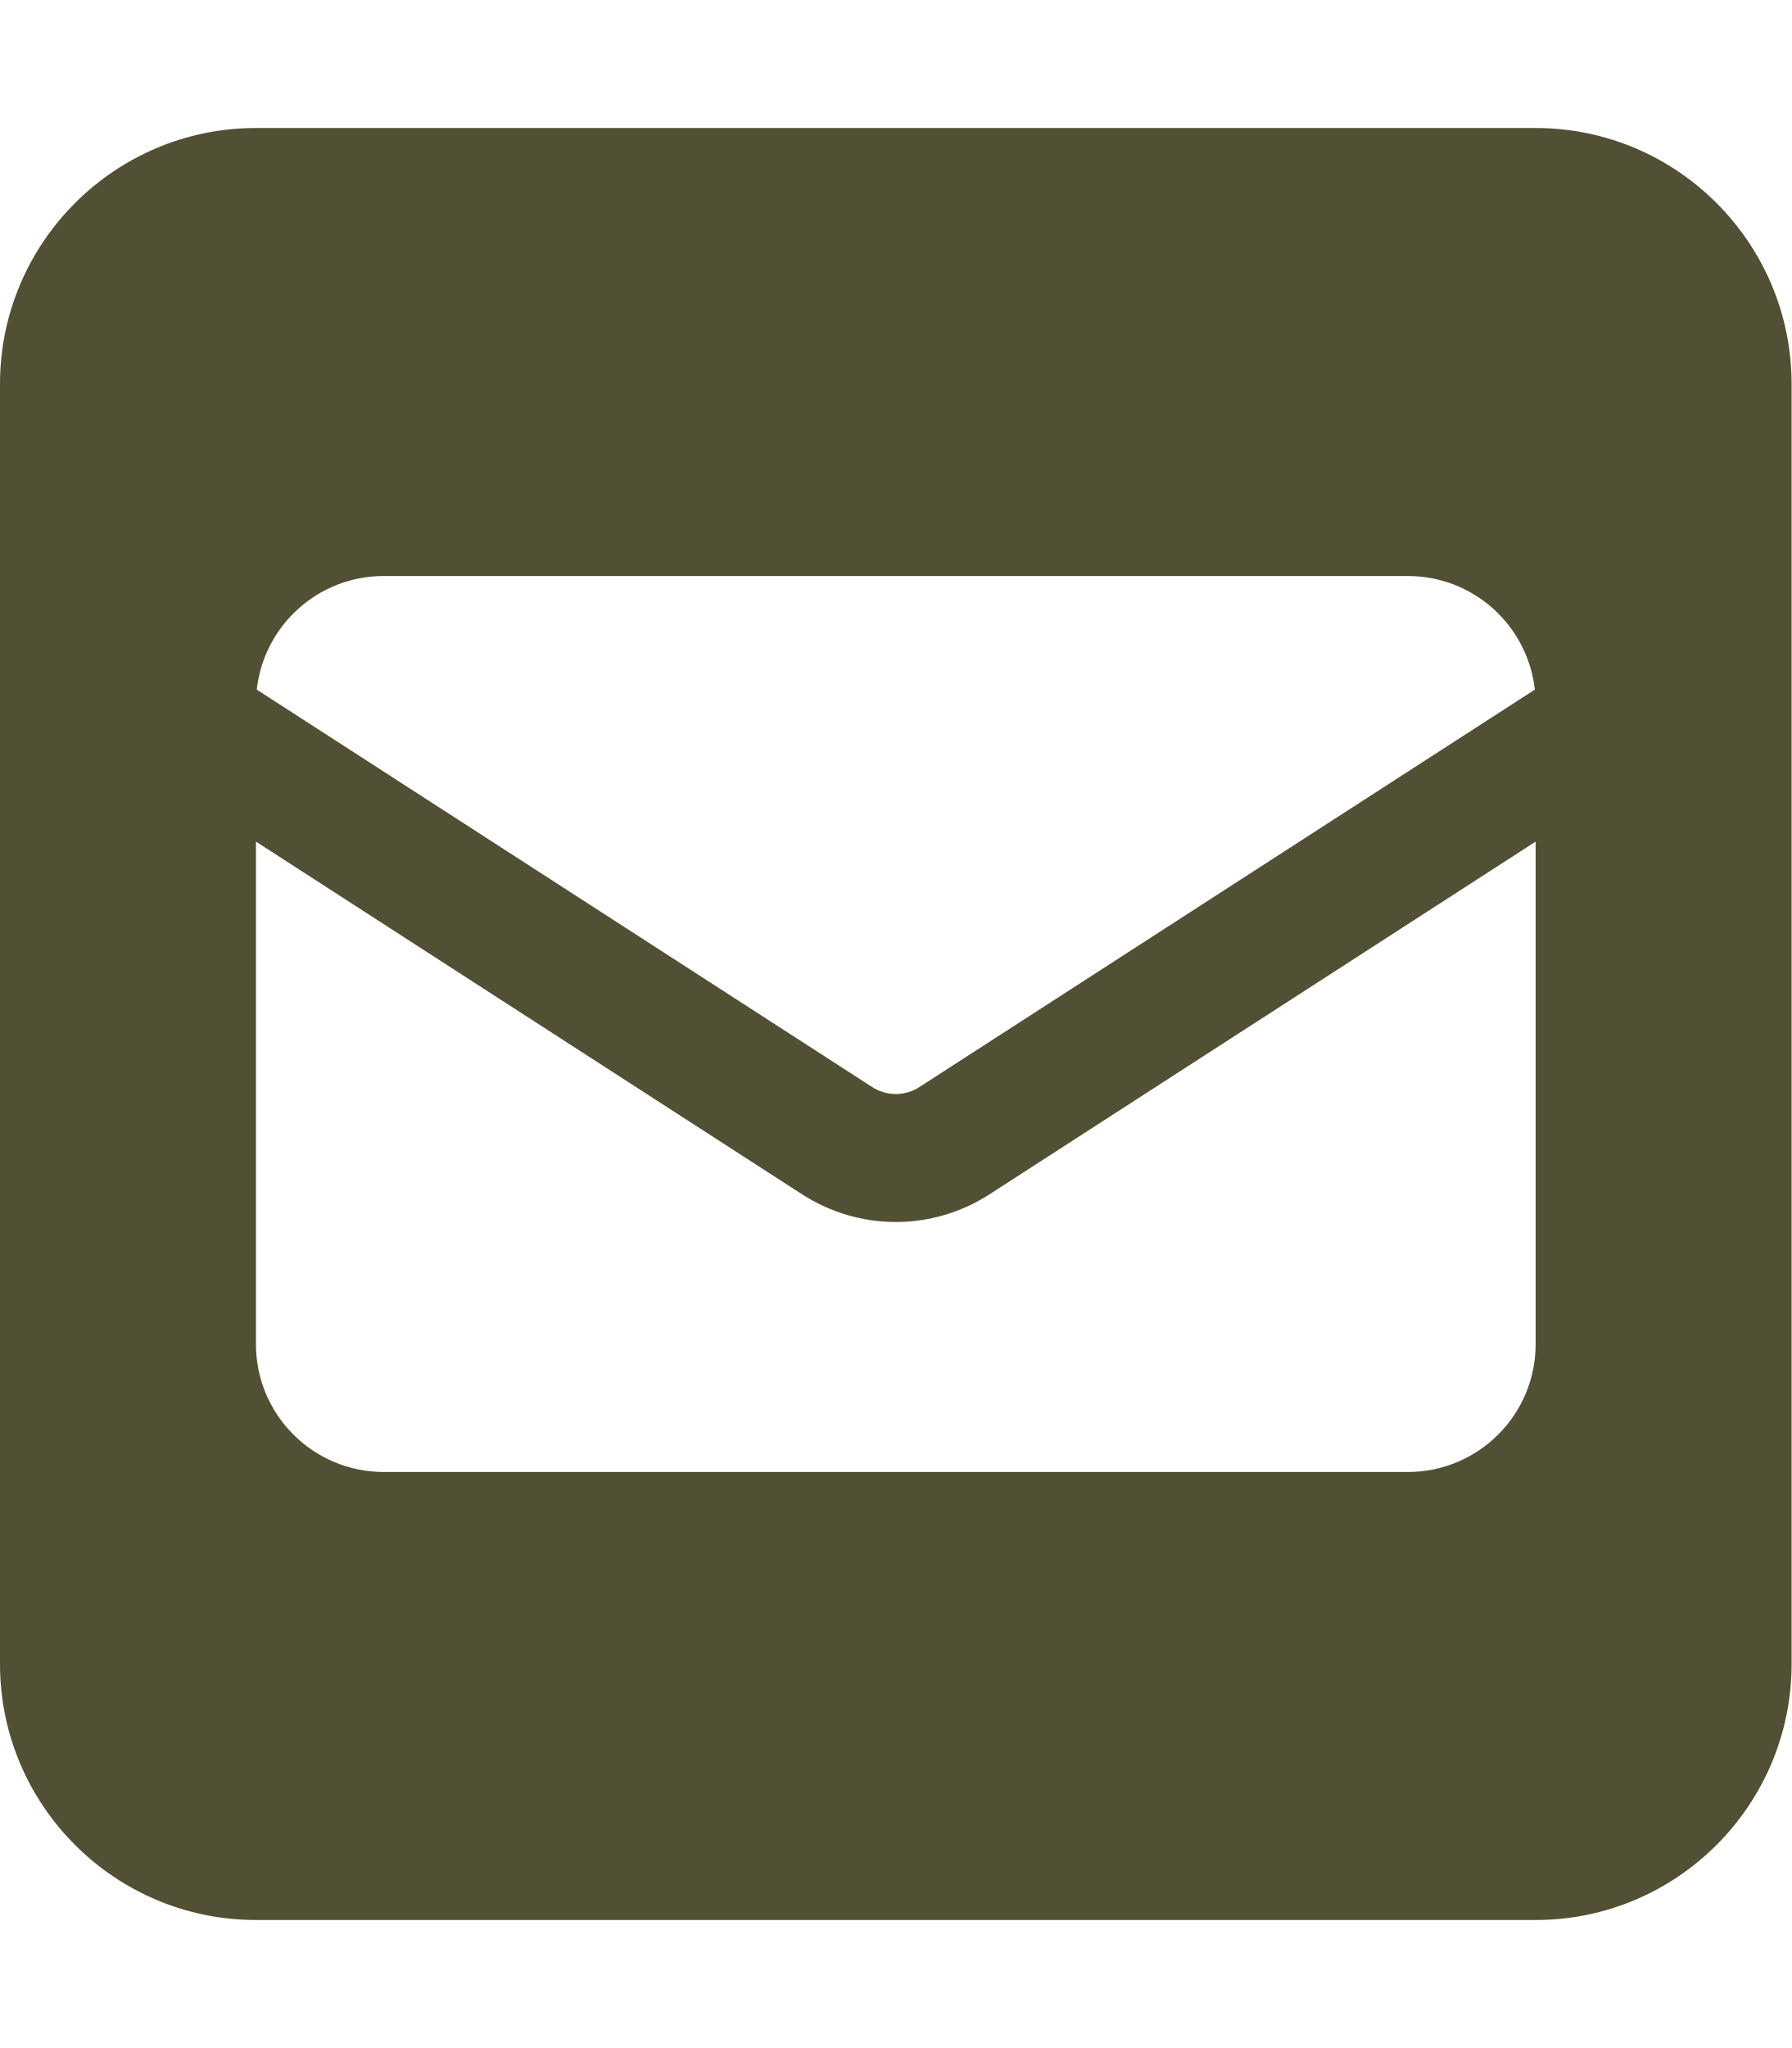
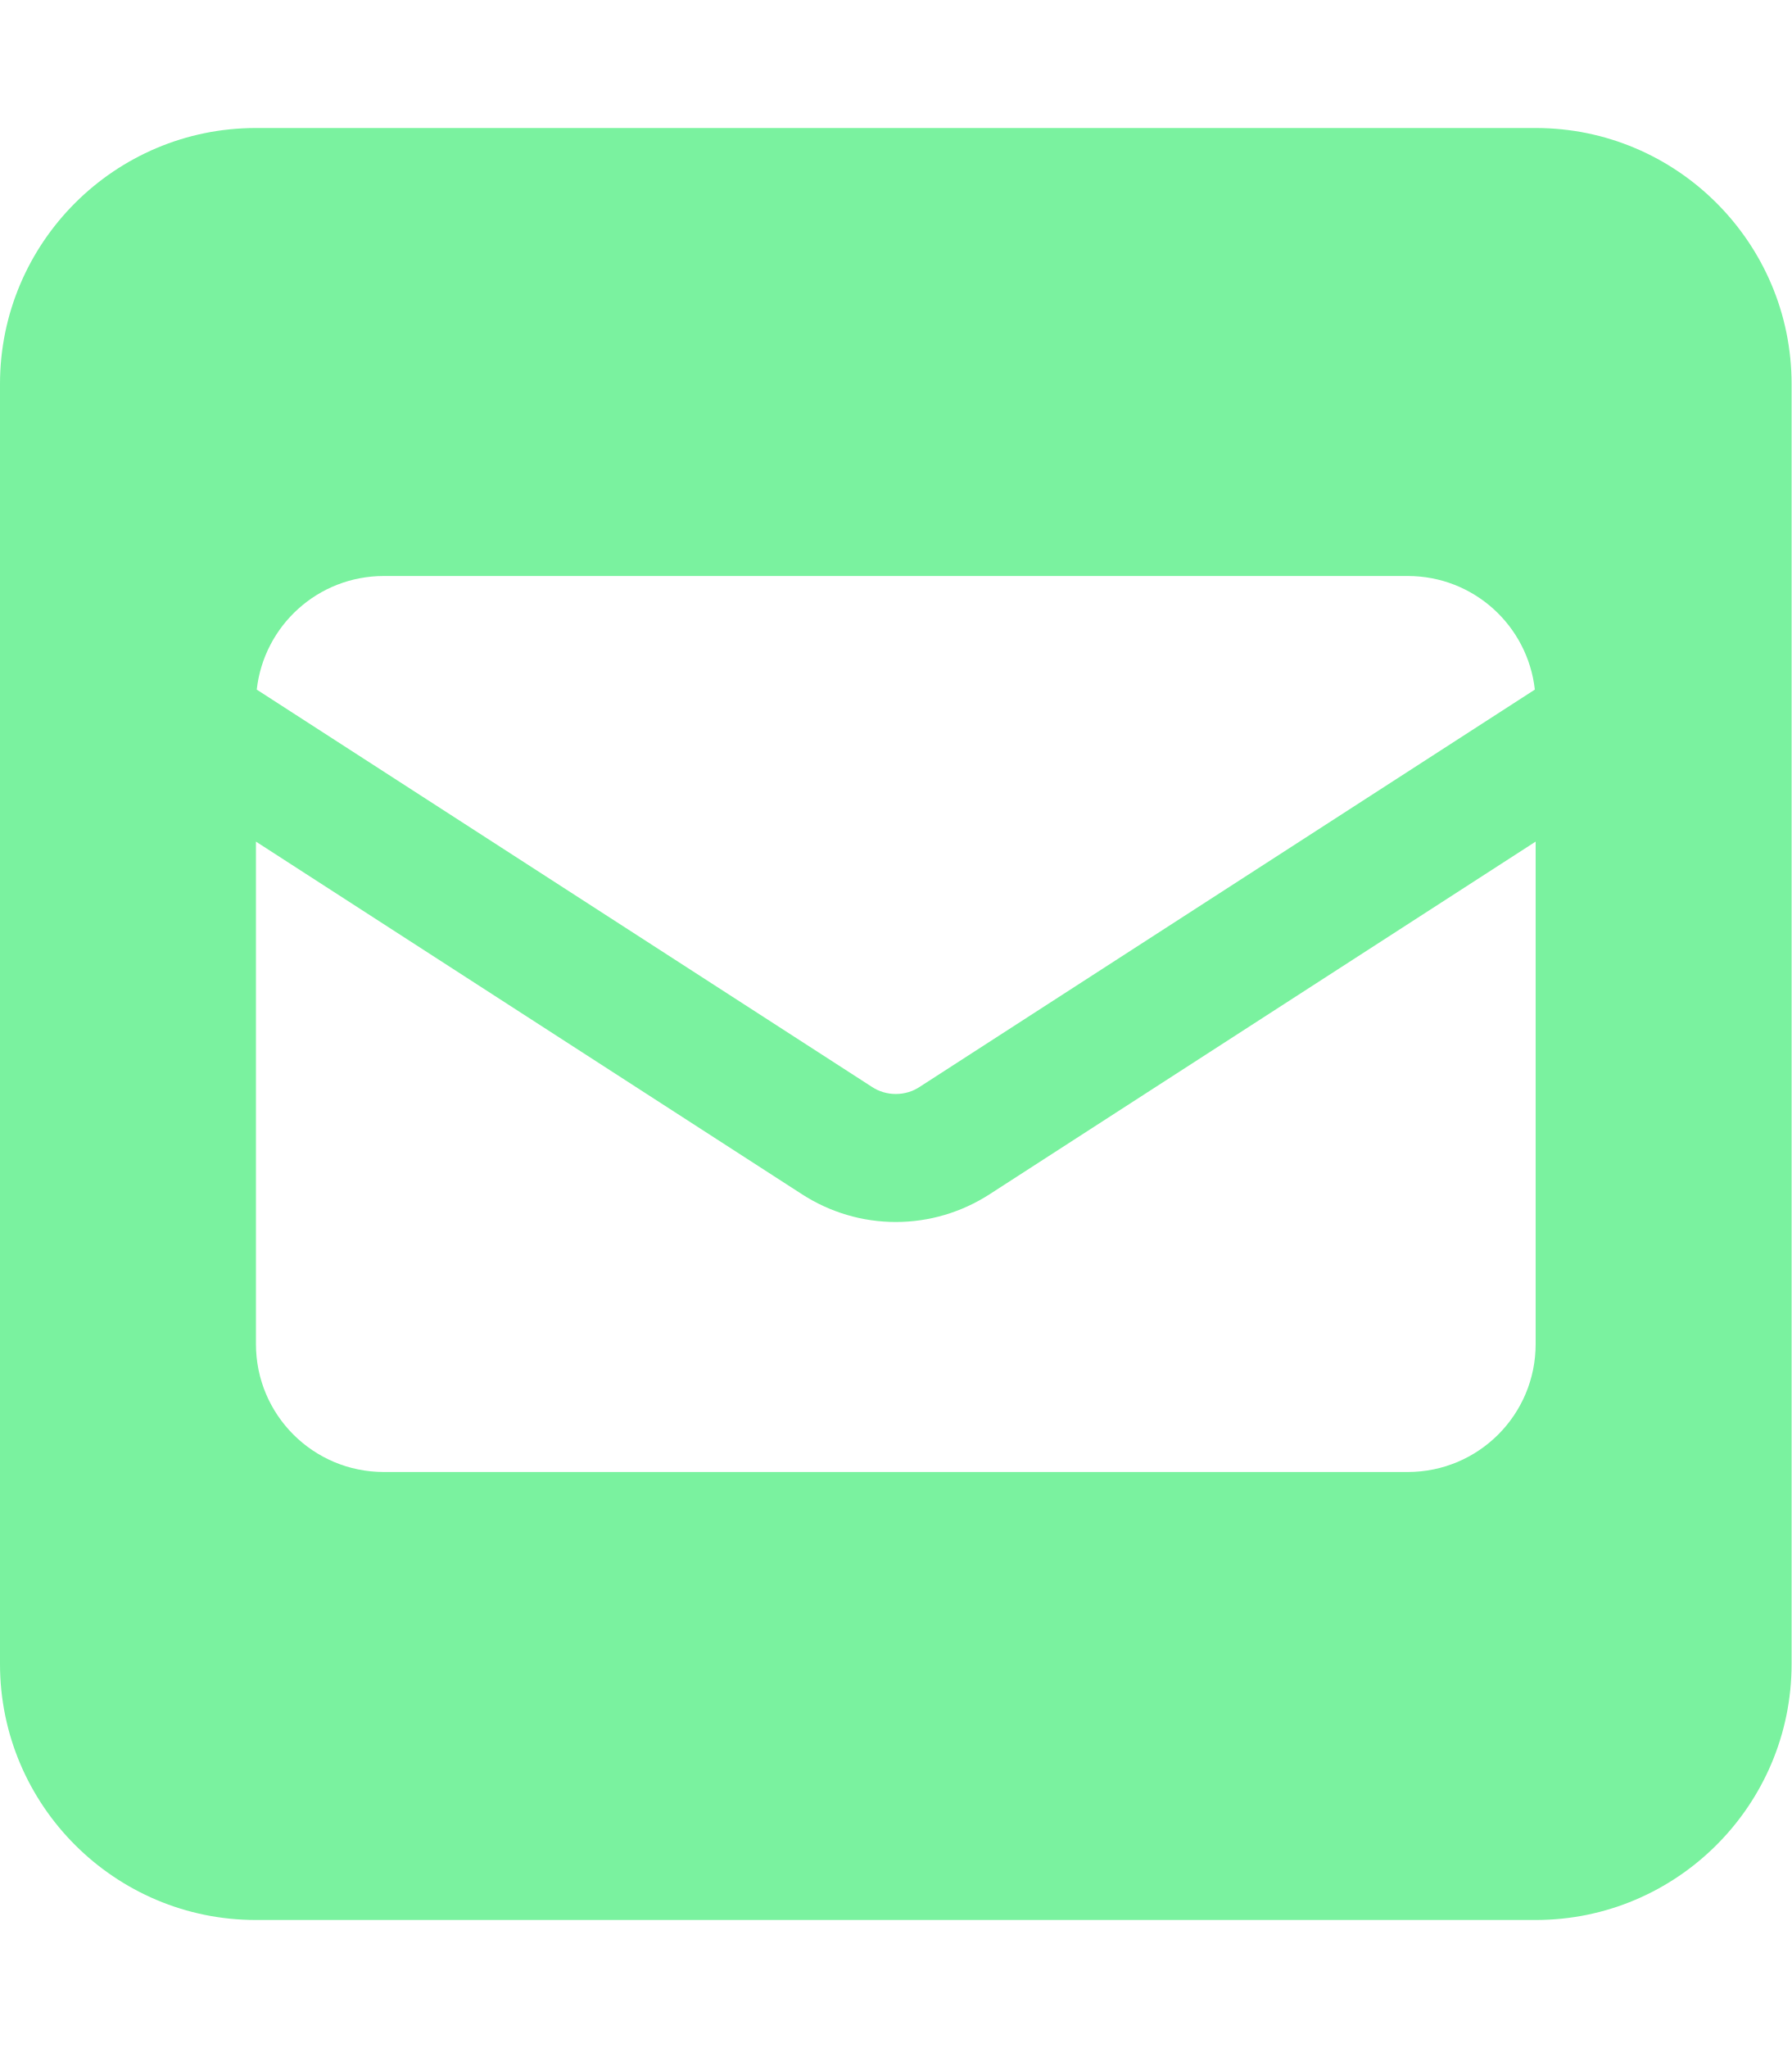
- <svg xmlns="http://www.w3.org/2000/svg" fill="#525034" viewBox="0 0 448 512">
+ <svg xmlns="http://www.w3.org/2000/svg" fill="#7AF29F" viewBox="0 0 448 512">
  <path d="M64 32C28.7 32 0 60.7 0 96L0 416c0 35.3 28.7 64 64 64l320 0c35.3 0 64-28.7 64-64l0-320c0-35.3-28.7-64-64-64L64 32zM218 271.7L64.2 172.4C66 156.4 79.5 144 96 144l256 0c16.5 0 30 12.4 31.8 28.4L230 271.7c-1.8 1.2-3.9 1.8-6 1.8s-4.2-.6-6-1.8zm29.4 26.9L384 210.4 384 336c0 17.7-14.3 32-32 32L96 368c-17.7 0-32-14.3-32-32l0-125.6 136.6 88.2c7 4.5 15.1 6.9 23.4 6.9s16.4-2.4 23.4-6.9z" />
</svg>
